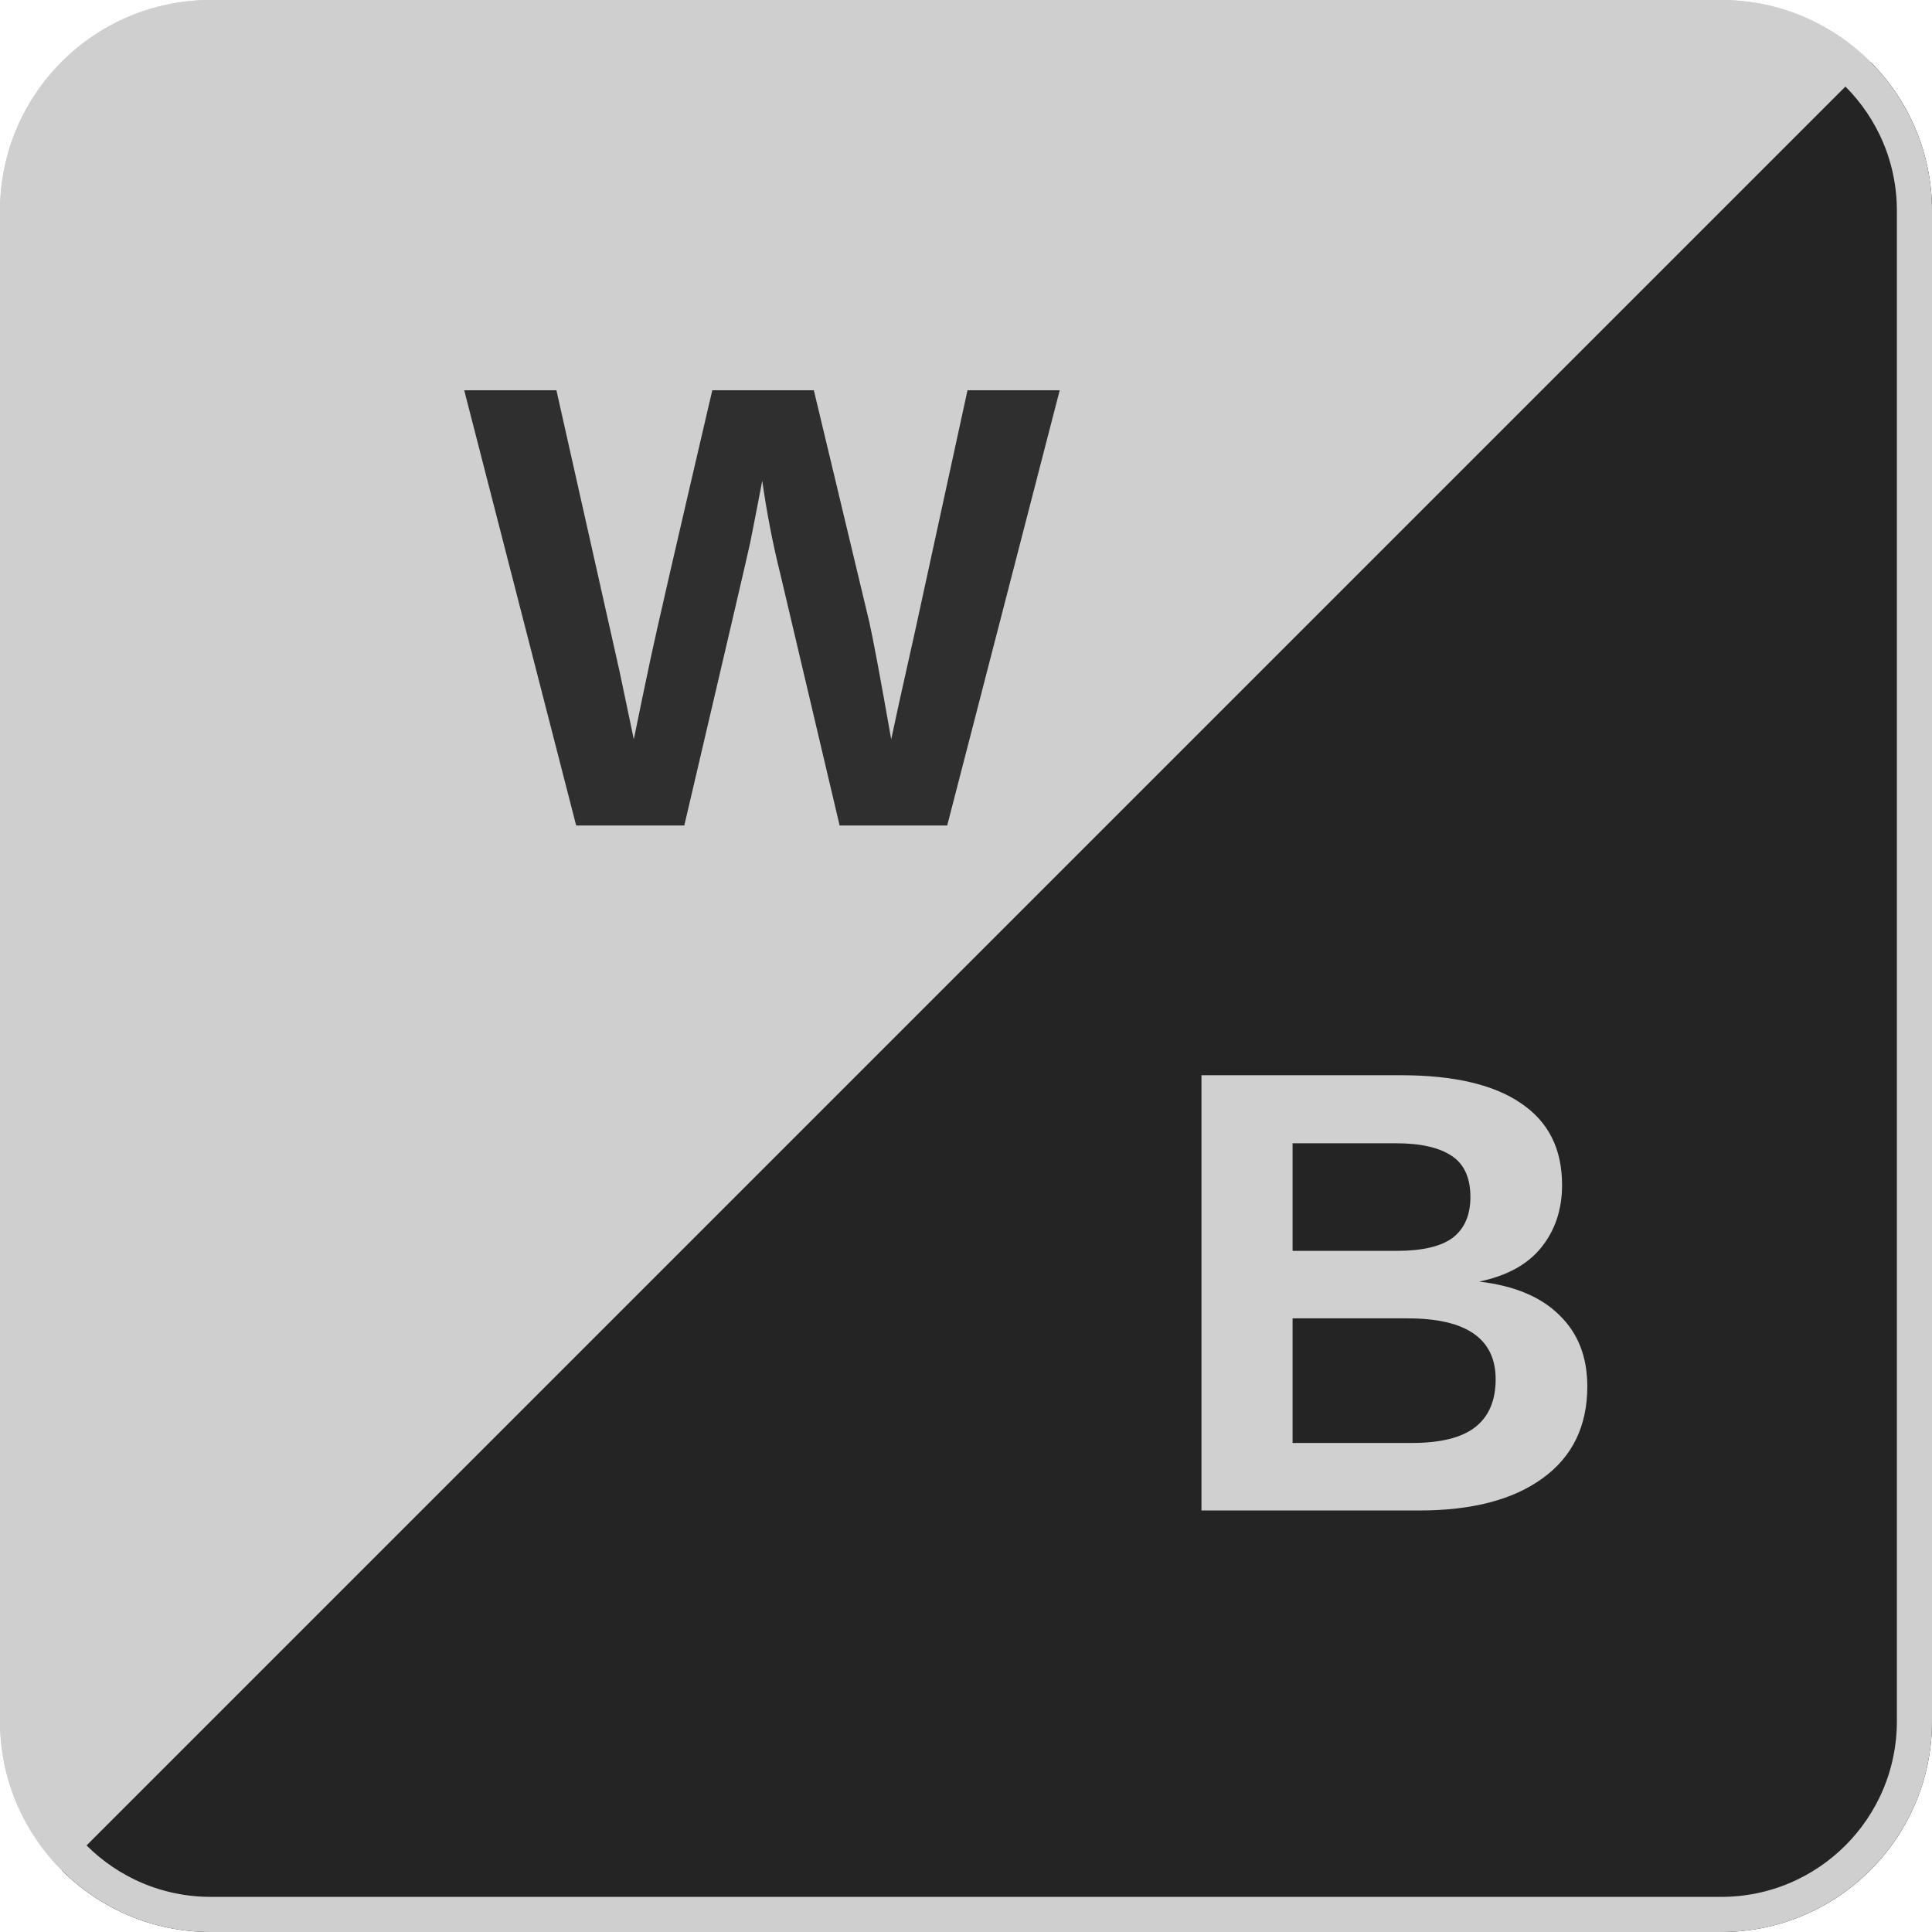
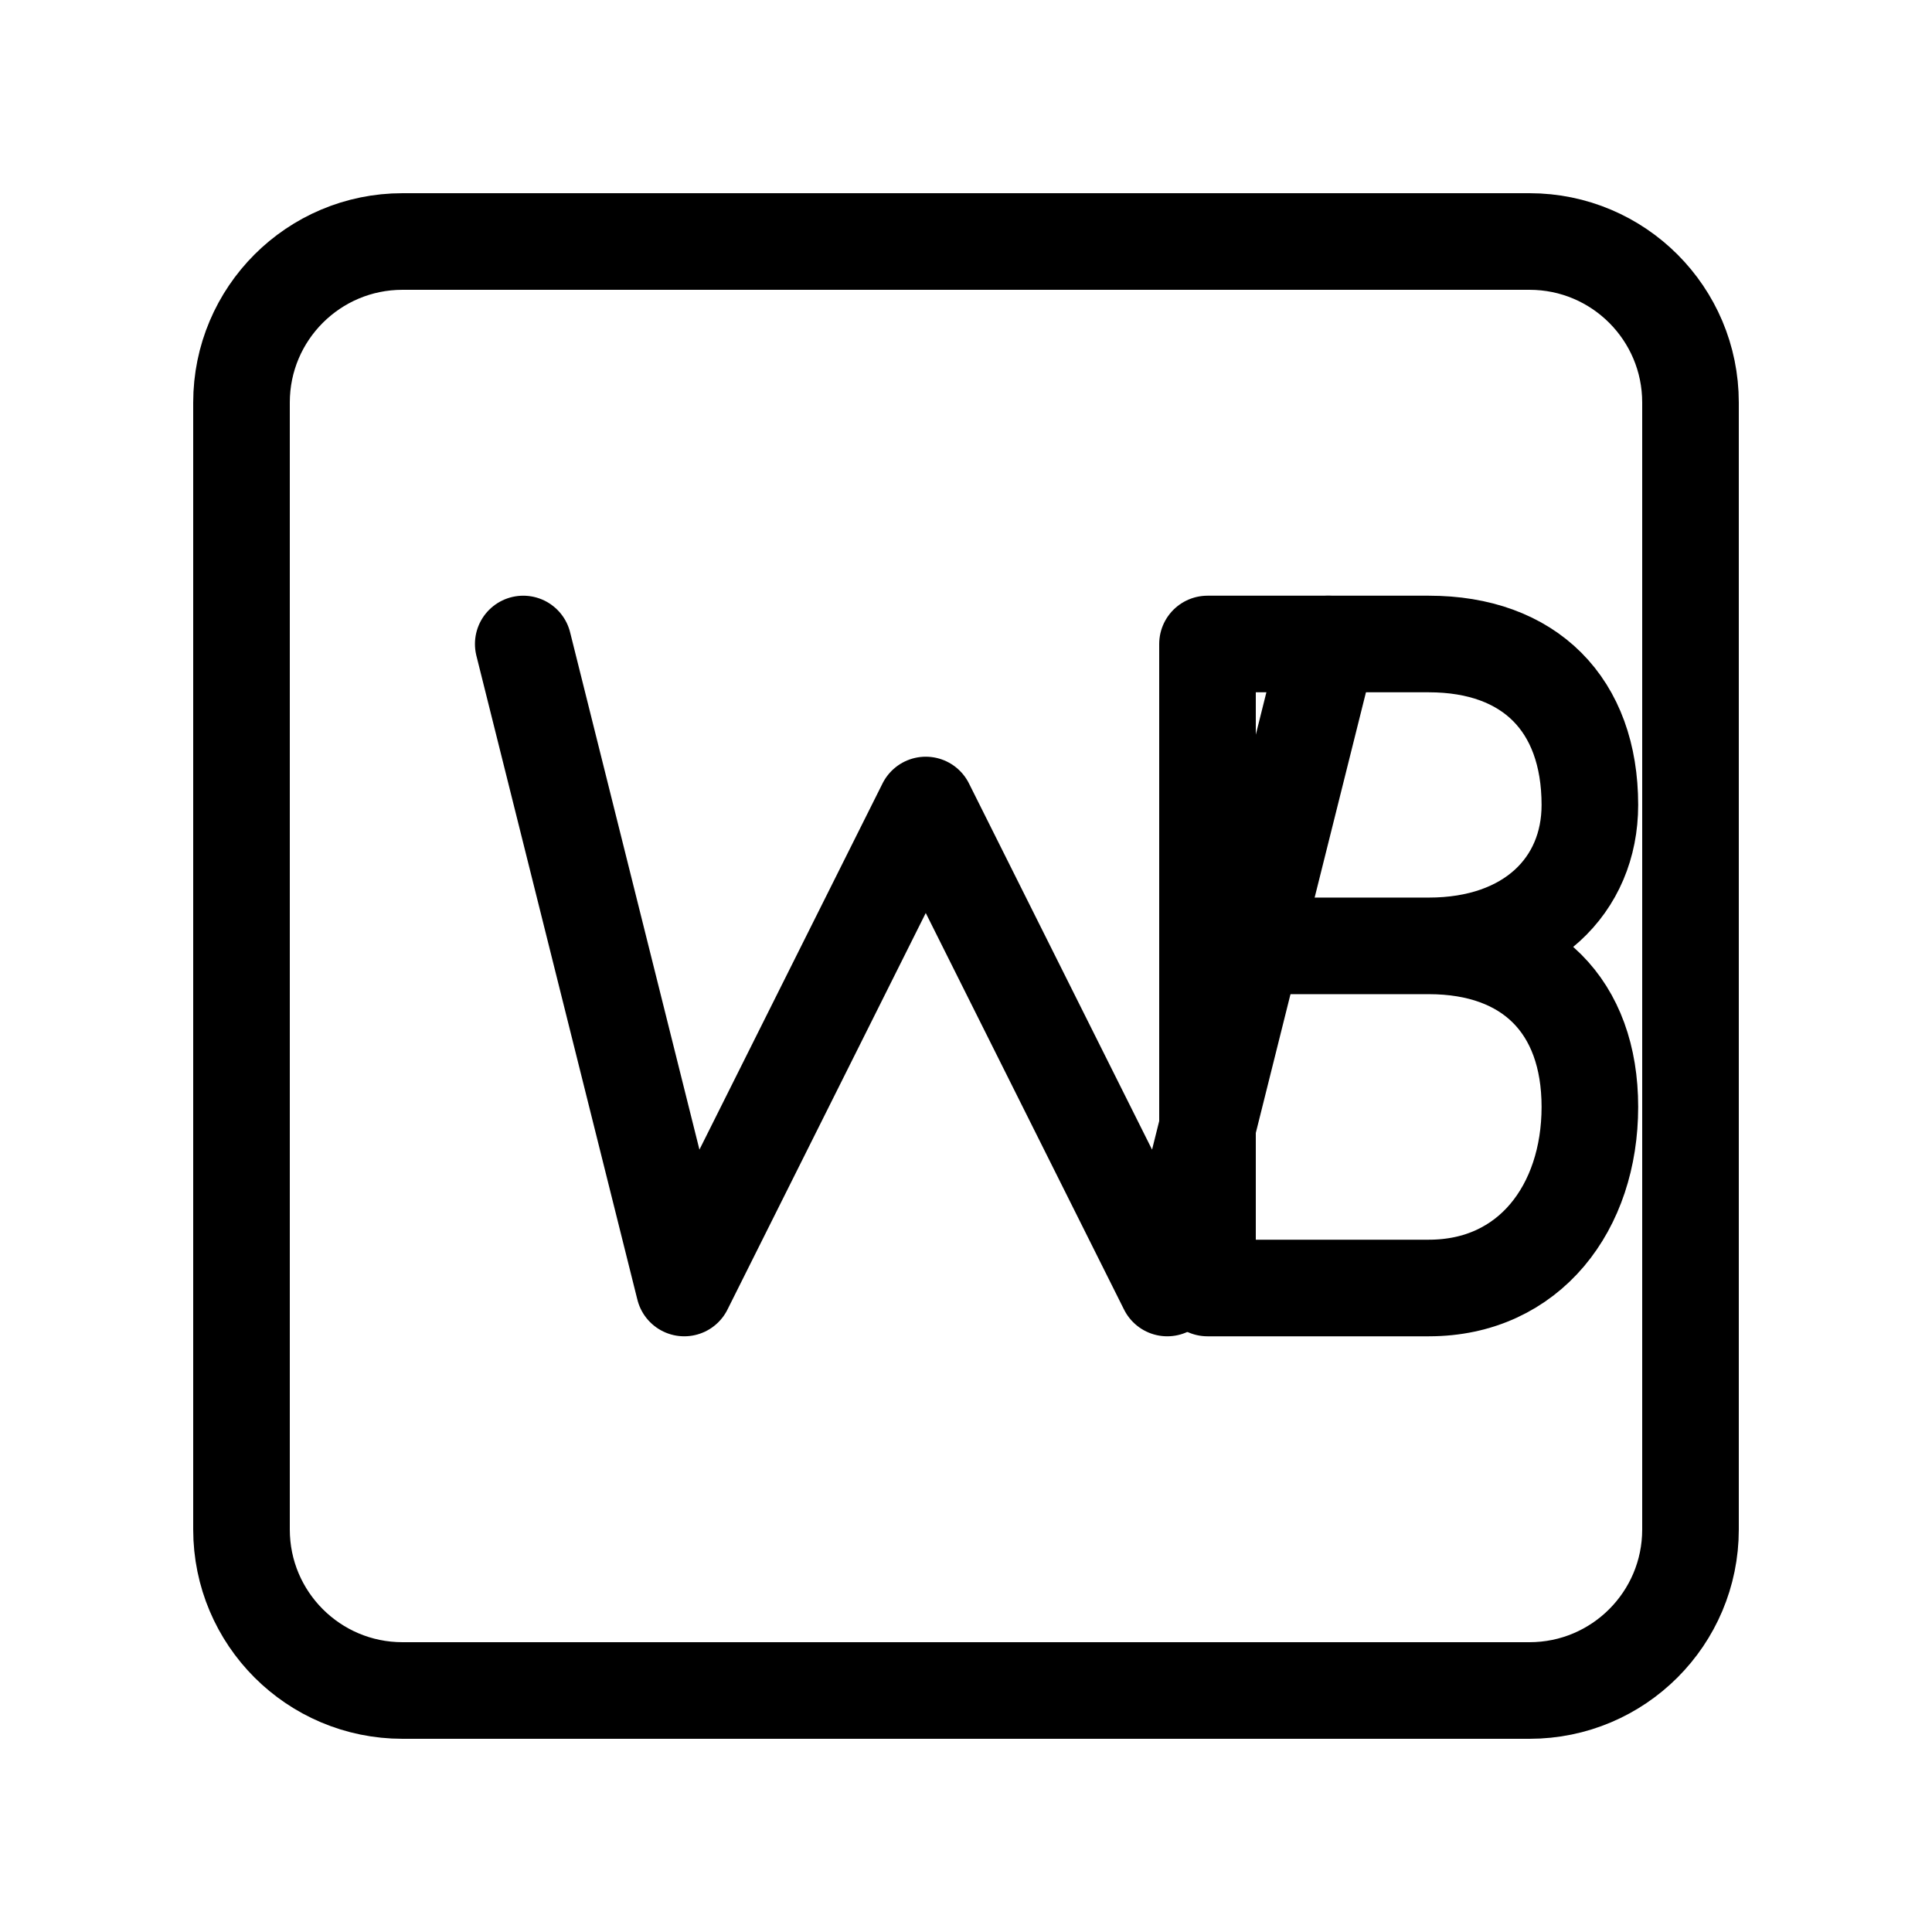
- <svg xmlns="http://www.w3.org/2000/svg" width="40" height="40" viewBox="0 0 55 55">
-   <defs>
-     <clipPath id="clip">
-       <rect x="0" y="0" width="55" height="55" rx="6" />
-     </clipPath>
-   </defs>
-   <rect x="0" y="0" width="55" height="55" rx="6" fill="#cfcfcf" />
-   <g clip-path="url(#clip)">
-     <path d="M0 55 L55 55 L55 0 Z" fill="#242424" />
-   </g>
-   <text x="13.2" y="23.5" font-family="Arial, Helvetica, sans-serif" font-size="18" font-weight="700" fill="#2f2f2f">W</text>
-   <text x="33.0" y="43.0" font-family="Arial, Helvetica, sans-serif" font-size="18" font-weight="700" fill="#d0d0d0">B</text>
-   <rect x="0.5" y="0.5" width="54" height="54" rx="5.5" fill="none" stroke="#cfcfcf" stroke-width="1" />
+ <svg xmlns="http://www.w3.org/2000/svg" width="40" height="40" viewBox="0 0 48 48" fill="none">
+   <rect x="6" y="6" width="36" height="36" rx="4" stroke="currentColor" stroke-width="2.4" />
+   <path d="M13 16 L17 32 L23 20 L29 32 L33 16" stroke="currentColor" stroke-width="2.4" stroke-linecap="round" stroke-linejoin="round" />
+   <path d="M30 16 V32            M30 16 H35.5            C38 16 39.5 17.5 39.5 20            C39.5 22 38 23.5 35.5 23.5            H30            M30 23.5 H35.5            C38 23.5 39.5 25 39.5 27.5            C39.5 30 38 32 35.5 32            H30" stroke="currentColor" stroke-width="2.4" stroke-linecap="round" stroke-linejoin="round" />
</svg>
